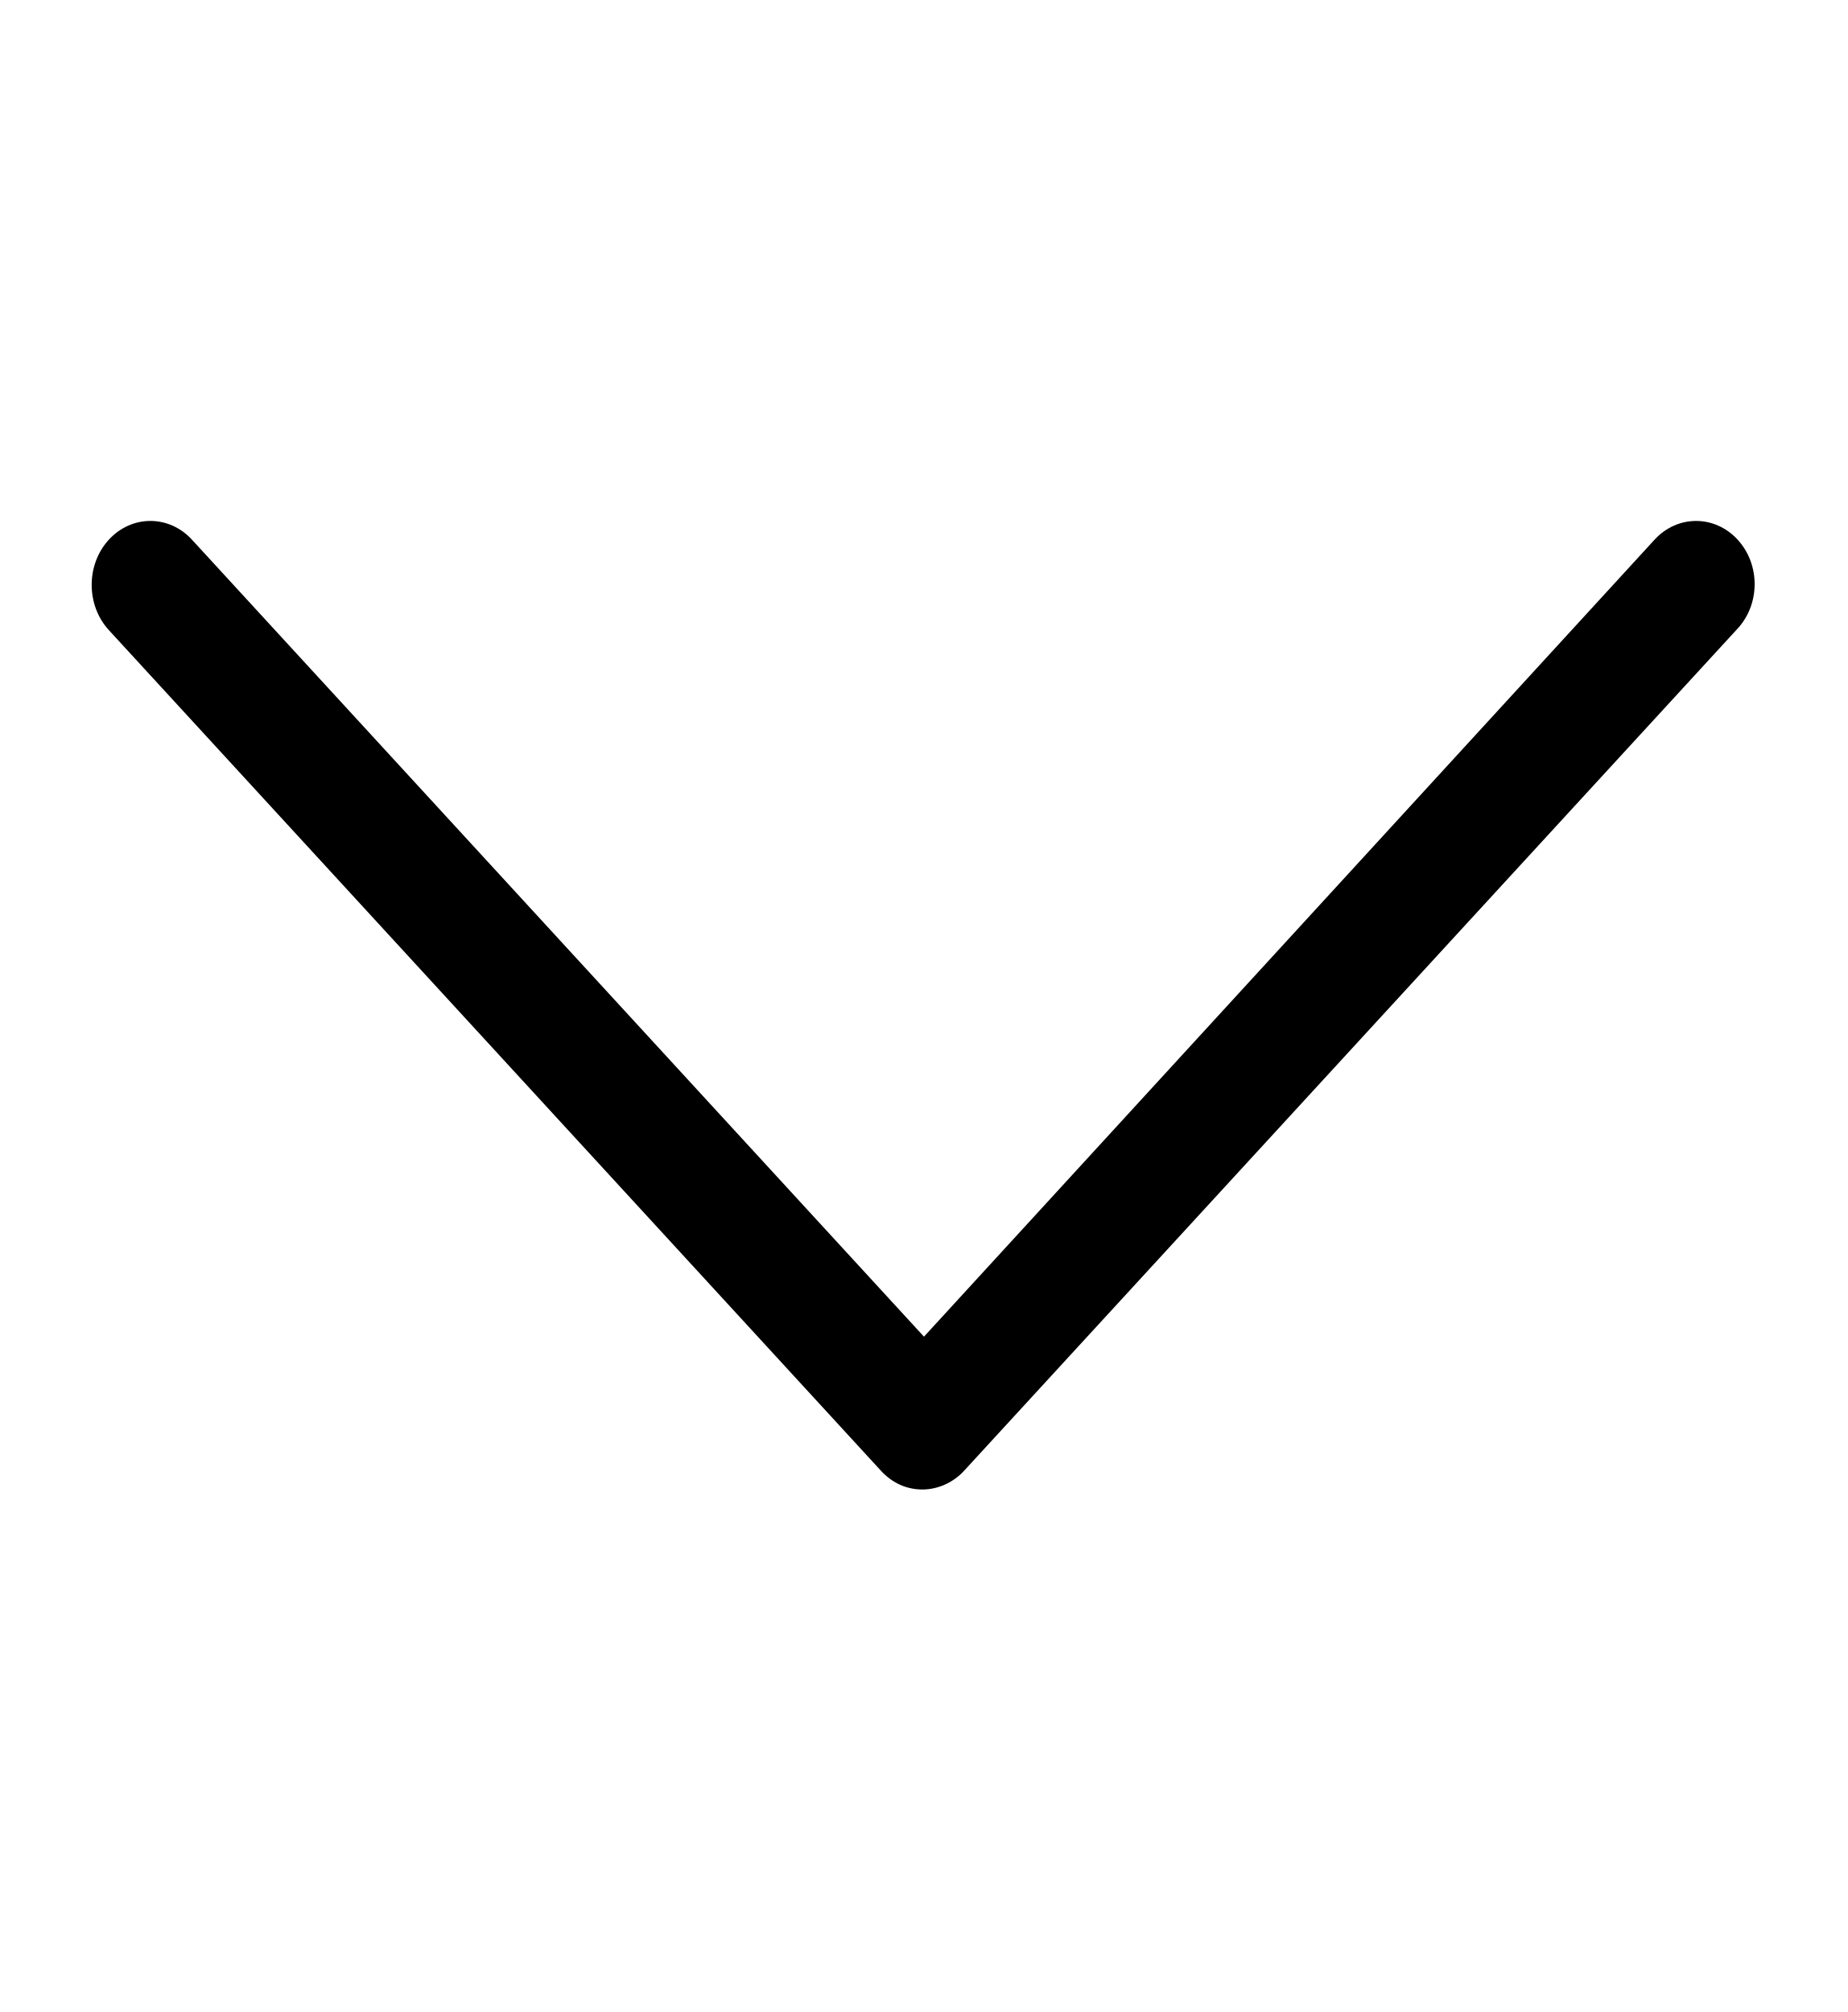
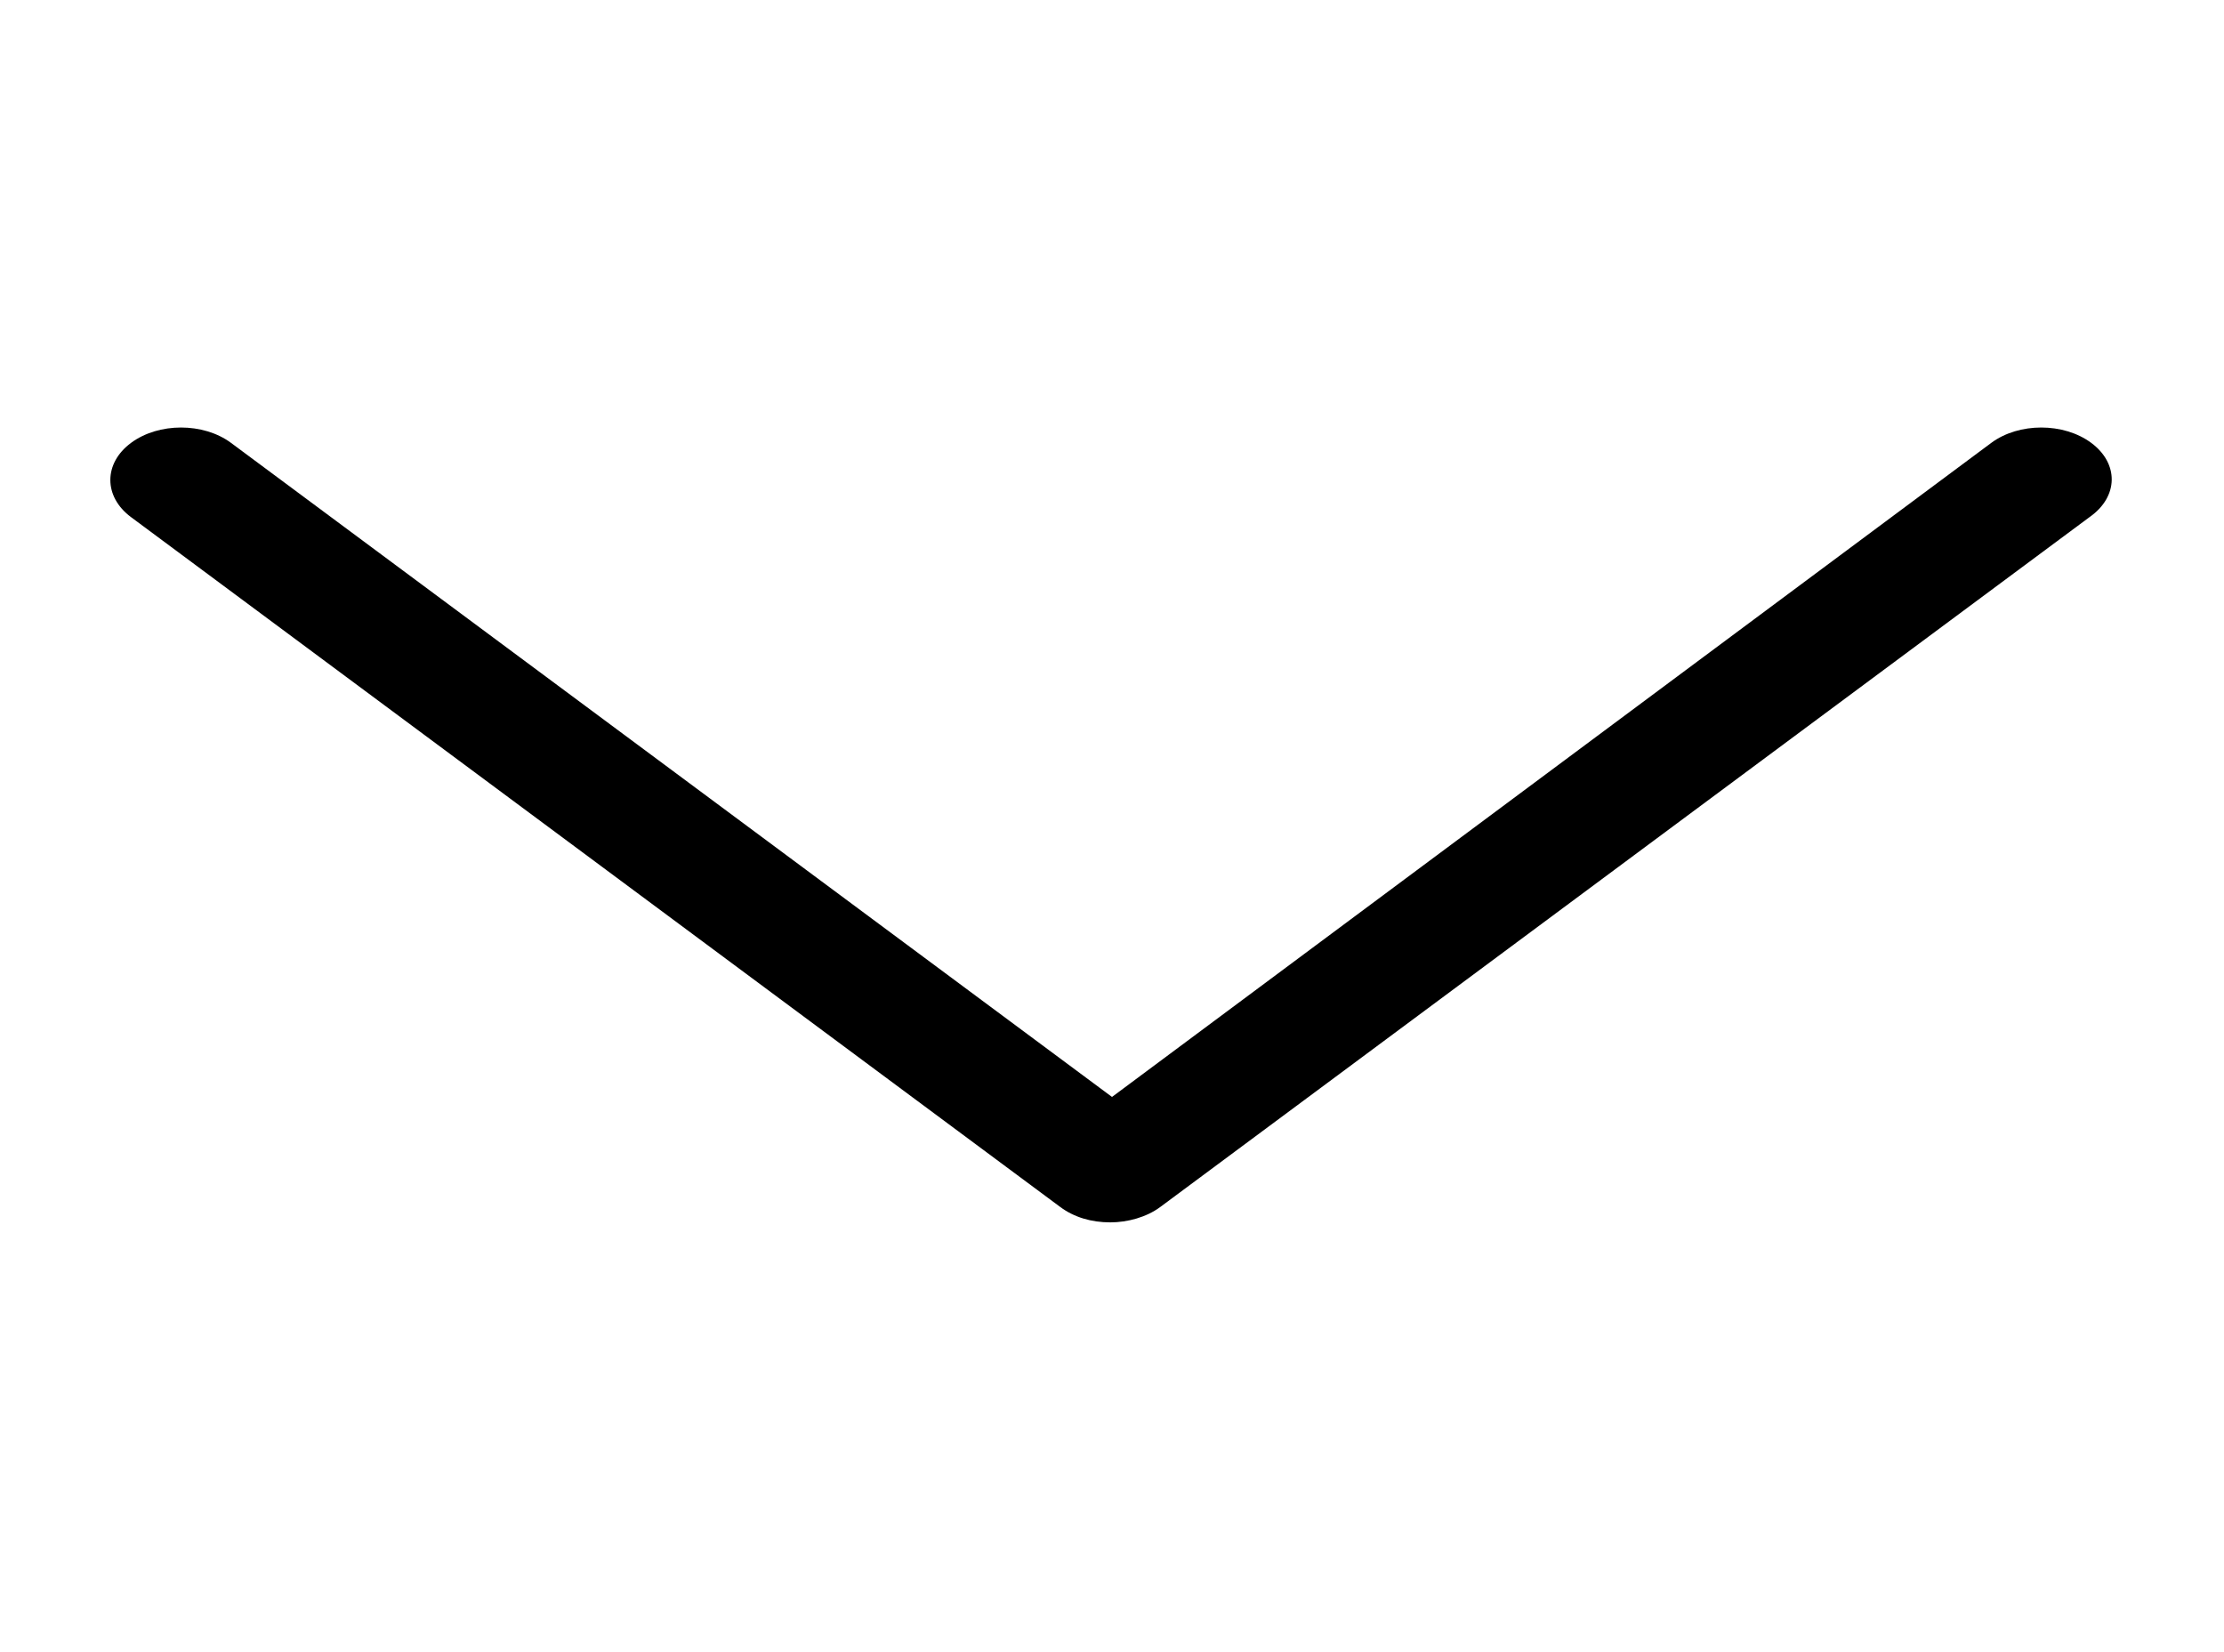
- <svg xmlns="http://www.w3.org/2000/svg" width="45" height="49" viewBox="0 0 45 49" fill="none">
-   <path d="M42.314 13.143C41.756 12.535 40.849 12.535 40.291 13.143L22.5 32.553L4.674 13.143C4.116 12.535 3.209 12.535 2.651 13.143C2.093 13.75 2.093 14.738 2.651 15.346L21.453 35.819C21.733 36.123 22.081 36.275 22.465 36.275C22.814 36.275 23.198 36.123 23.477 35.819L42.279 15.346C42.872 14.738 42.872 13.75 42.314 13.143Z" fill="black" />
+ <svg xmlns="http://www.w3.org/2000/svg" width="66" height="49" viewBox="0 0 66 49" fill="none">
+   <path d="M62.06 13.143C61.242 12.535 59.912 12.535 59.093 13.143L33 32.553L6.856 13.143C6.037 12.535 4.707 12.535 3.888 13.143C3.07 13.75 3.07 14.738 3.888 15.346L31.465 35.819C31.874 36.123 32.386 36.275 32.949 36.275C33.46 36.275 34.023 36.123 34.432 35.819L62.009 15.346C62.879 14.738 62.879 13.75 62.06 13.143Z" fill="black" />
</svg>
